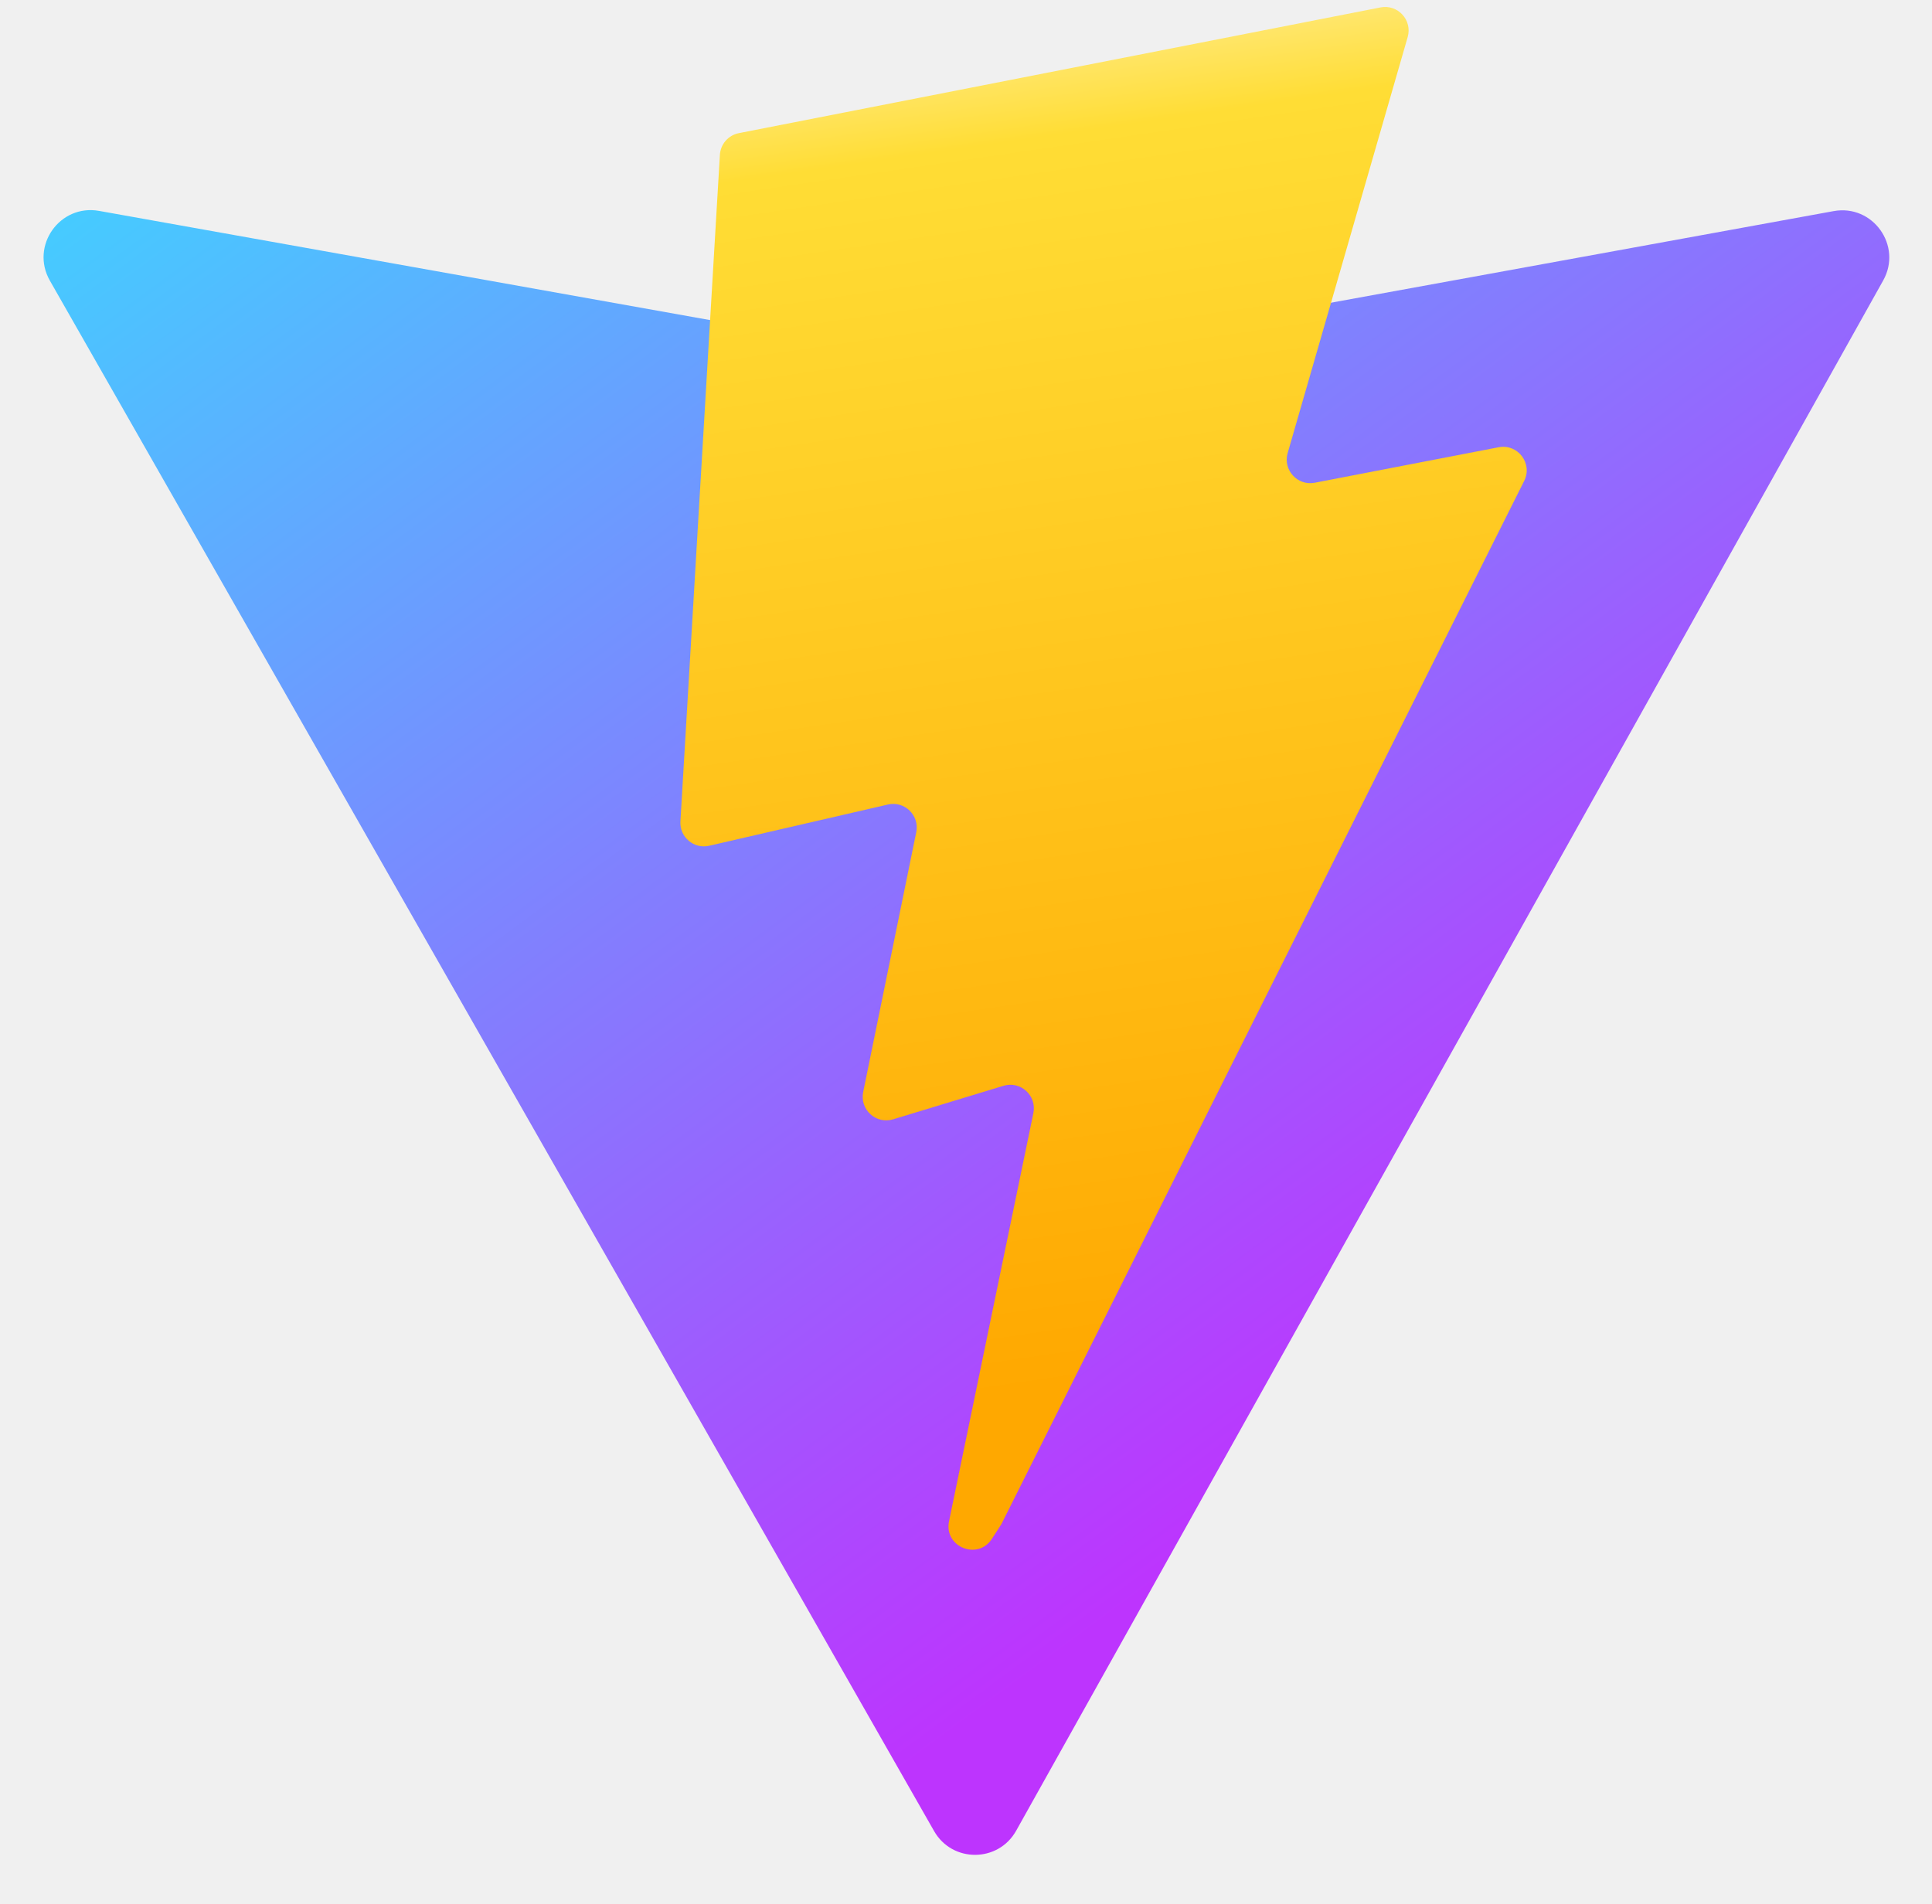
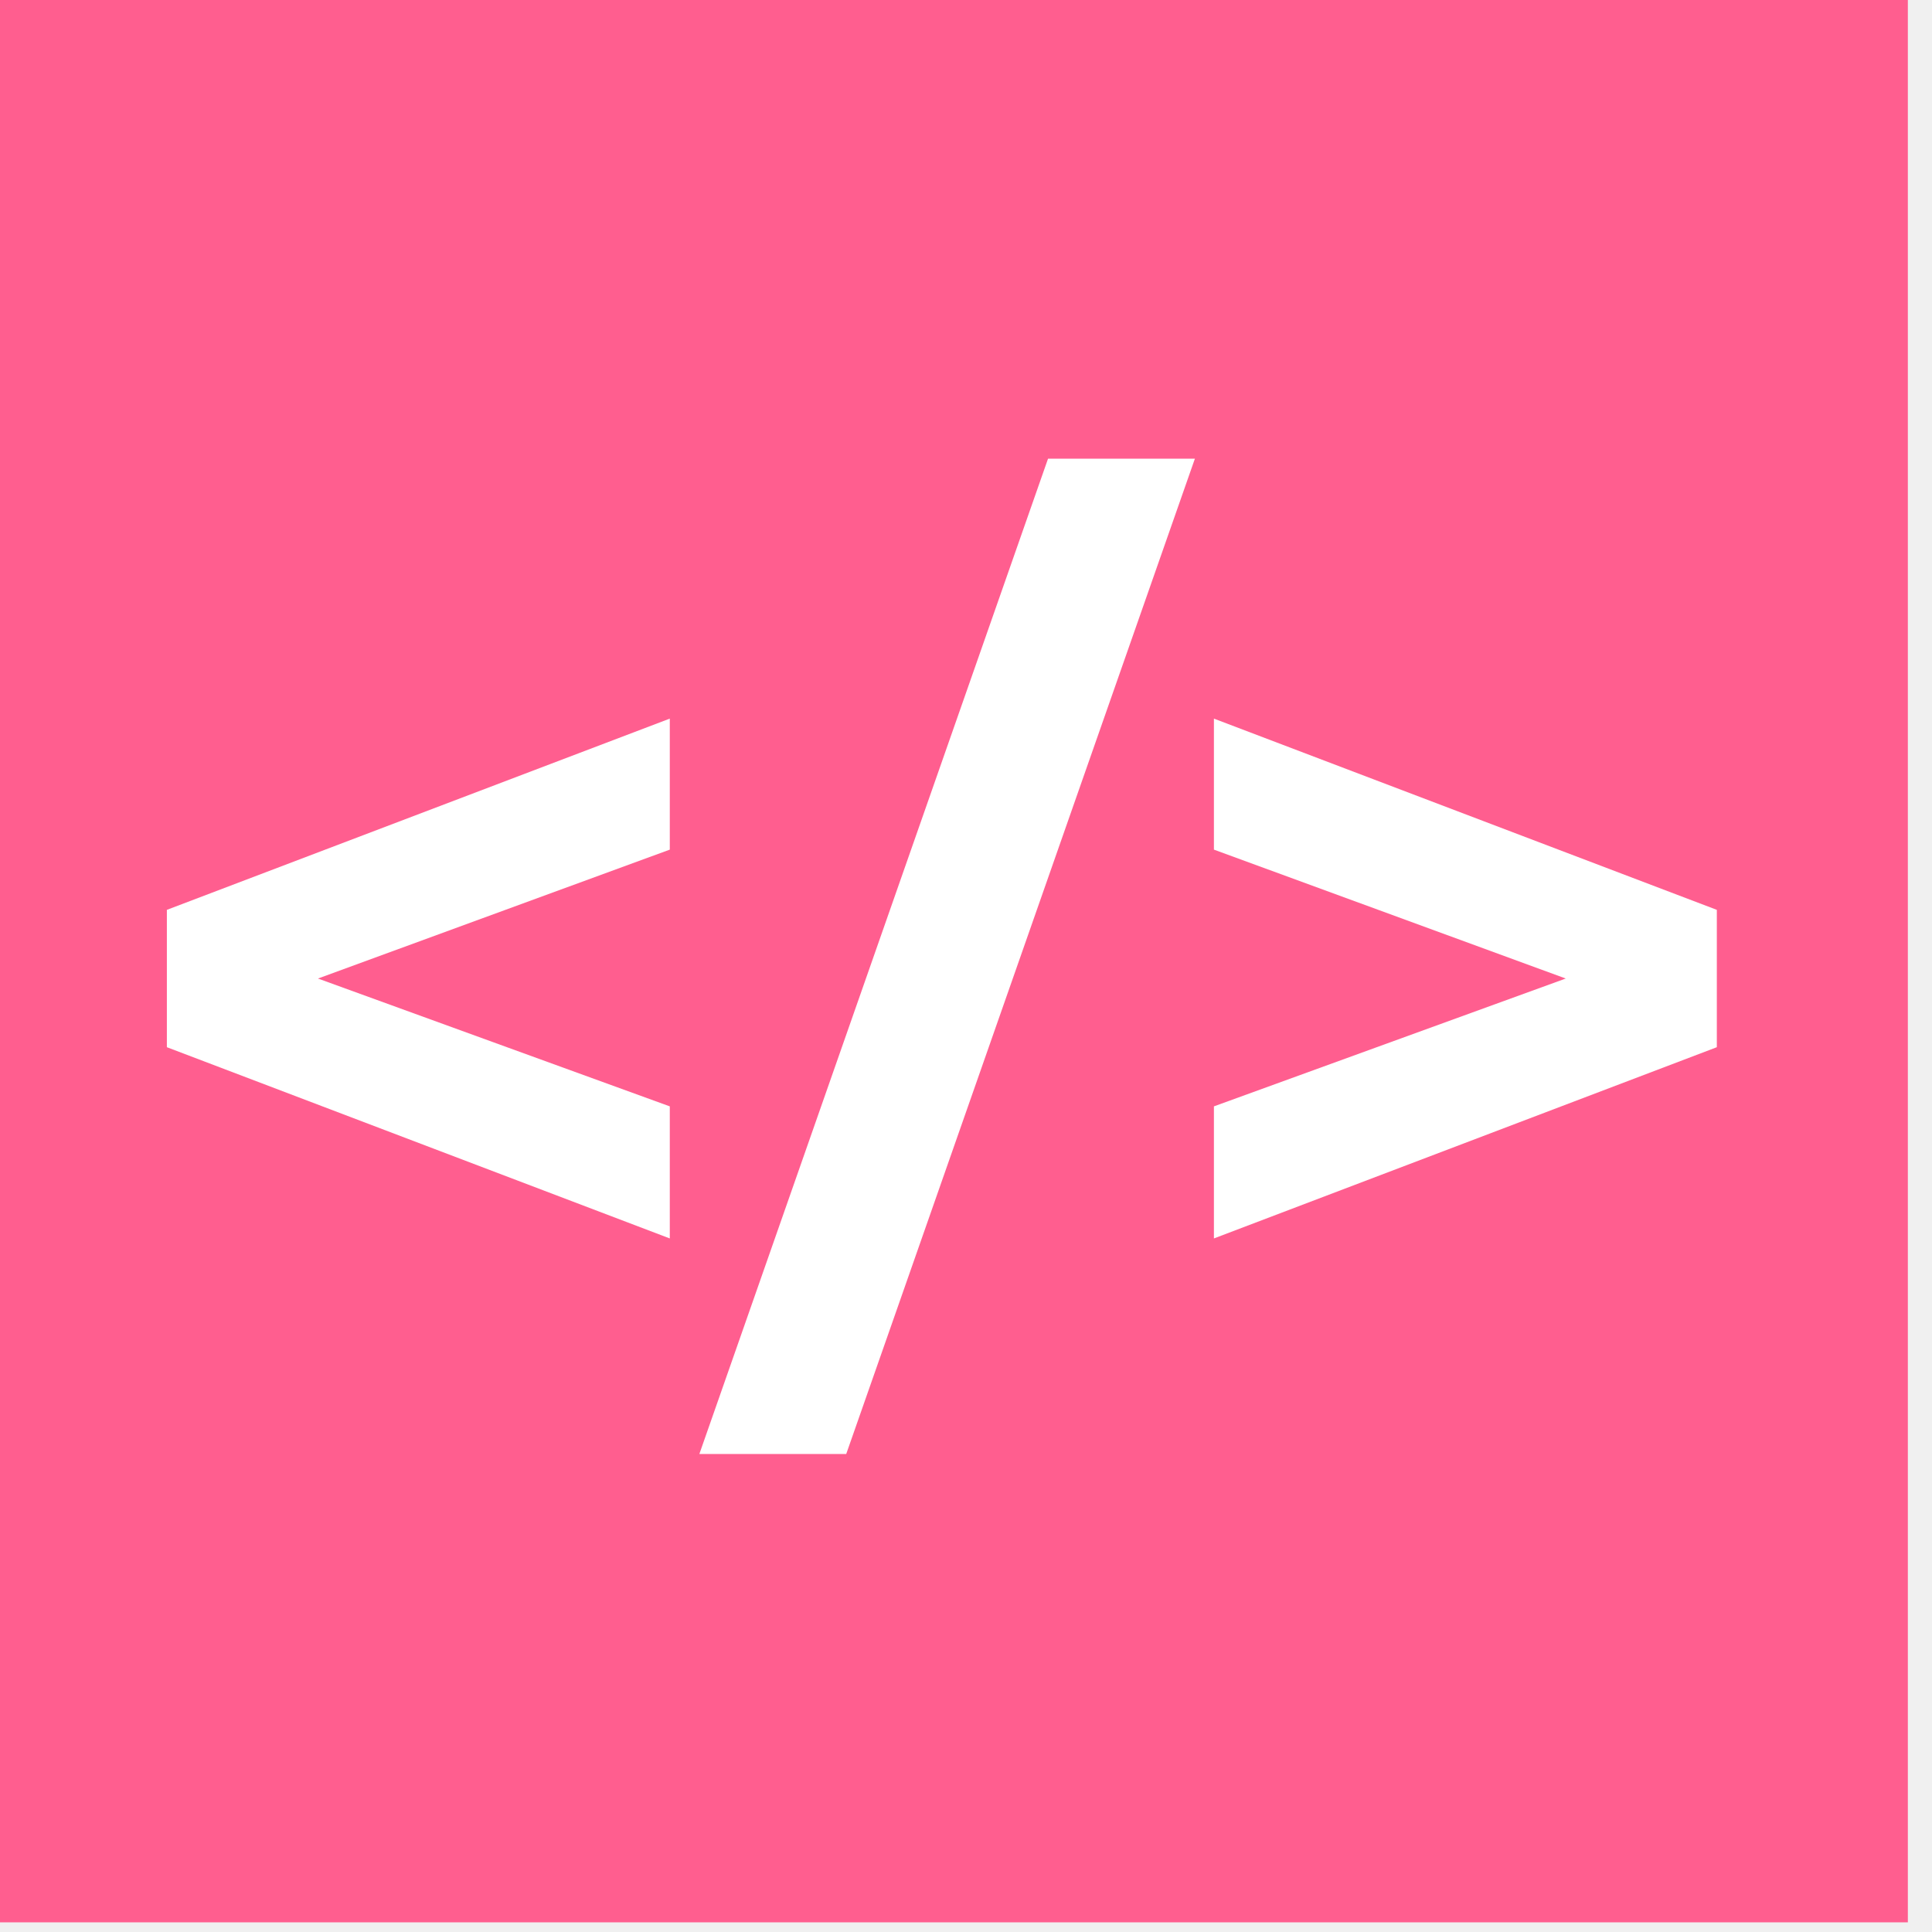
- <svg xmlns="http://www.w3.org/2000/svg" width="410" height="404" viewBox="0 0 410 404" fill="none">
-   <path d="M399.641 59.525L215.643 388.545C211.844 395.338 202.084 395.378 198.228 388.618L10.582 59.556C6.381 52.19 12.68 43.267 21.028 44.759L205.223 77.682C206.398 77.892 207.601 77.89 208.776 77.676L389.119 44.806C397.439 43.289 403.768 52.143 399.641 59.525Z" fill="url(#paint0_linear)" />
-   <path d="M292.965 1.574L156.801 28.255C154.563 28.694 152.906 30.59 152.771 32.866L144.395 174.33C144.198 177.662 147.258 180.248 150.51 179.498L188.42 170.749C191.967 169.931 195.172 173.055 194.443 176.622L183.18 231.775C182.422 235.487 185.907 238.661 189.532 237.56L212.947 230.446C216.577 229.344 220.065 232.527 219.297 236.242L201.398 322.875C200.278 328.294 207.486 331.249 210.492 326.603L212.5 323.5L323.454 102.072C325.312 98.365 322.108 94.137 318.036 94.923L279.014 102.454C275.347 103.161 272.227 99.746 273.262 96.158L298.731 7.867C299.767 4.273 296.636 0.855 292.965 1.574Z" fill="url(#paint1_linear)" />
+ <svg xmlns="http://www.w3.org/2000/svg" version="1.0" x="0px" y="0px" width="400px" height="400px" viewBox="5 2 400 400" enable-background="new 5 2 400 400" xml:space="preserve">
  <defs>
-     <linearGradient id="paint0_linear" x1="6" y1="33" x2="235" y2="344" gradientUnits="userSpaceOnUse">
-       <stop stop-color="#41D1FF" />
-       <stop offset="1" stop-color="#BD34FE" />
-     </linearGradient>
-     <linearGradient id="paint1_linear" x1="194.651" y1="8.818" x2="236.076" y2="292.989" gradientUnits="userSpaceOnUse">
-       <stop stop-color="#FFEA83" />
-       <stop offset="0.083" stop-color="#FFDD35" />
-       <stop offset="1" stop-color="#FFA800" />
-     </linearGradient>
-   </defs>
+ </defs>
+   <rect fill="#FF5E8F" width="400" height="400" />
+   <path fill="#FFFFFF" d="M143.673,177.906l-72.844,26.688l72.844,26.468v27.344L39.548,218.812v-28.437l104.125-39.594V177.906z" />
+   <path fill="#FFFFFF" d="M221.983,96.97h30.406L180.204,303.03h-30.407L221.983,96.97z" />
+   <path fill="#FFFFFF" d="M360.451,190.375v28.437l-104.123,39.594v-27.344l72.841-26.468l-72.841-26.688v-27.125L360.451,190.375z" />
</svg>
